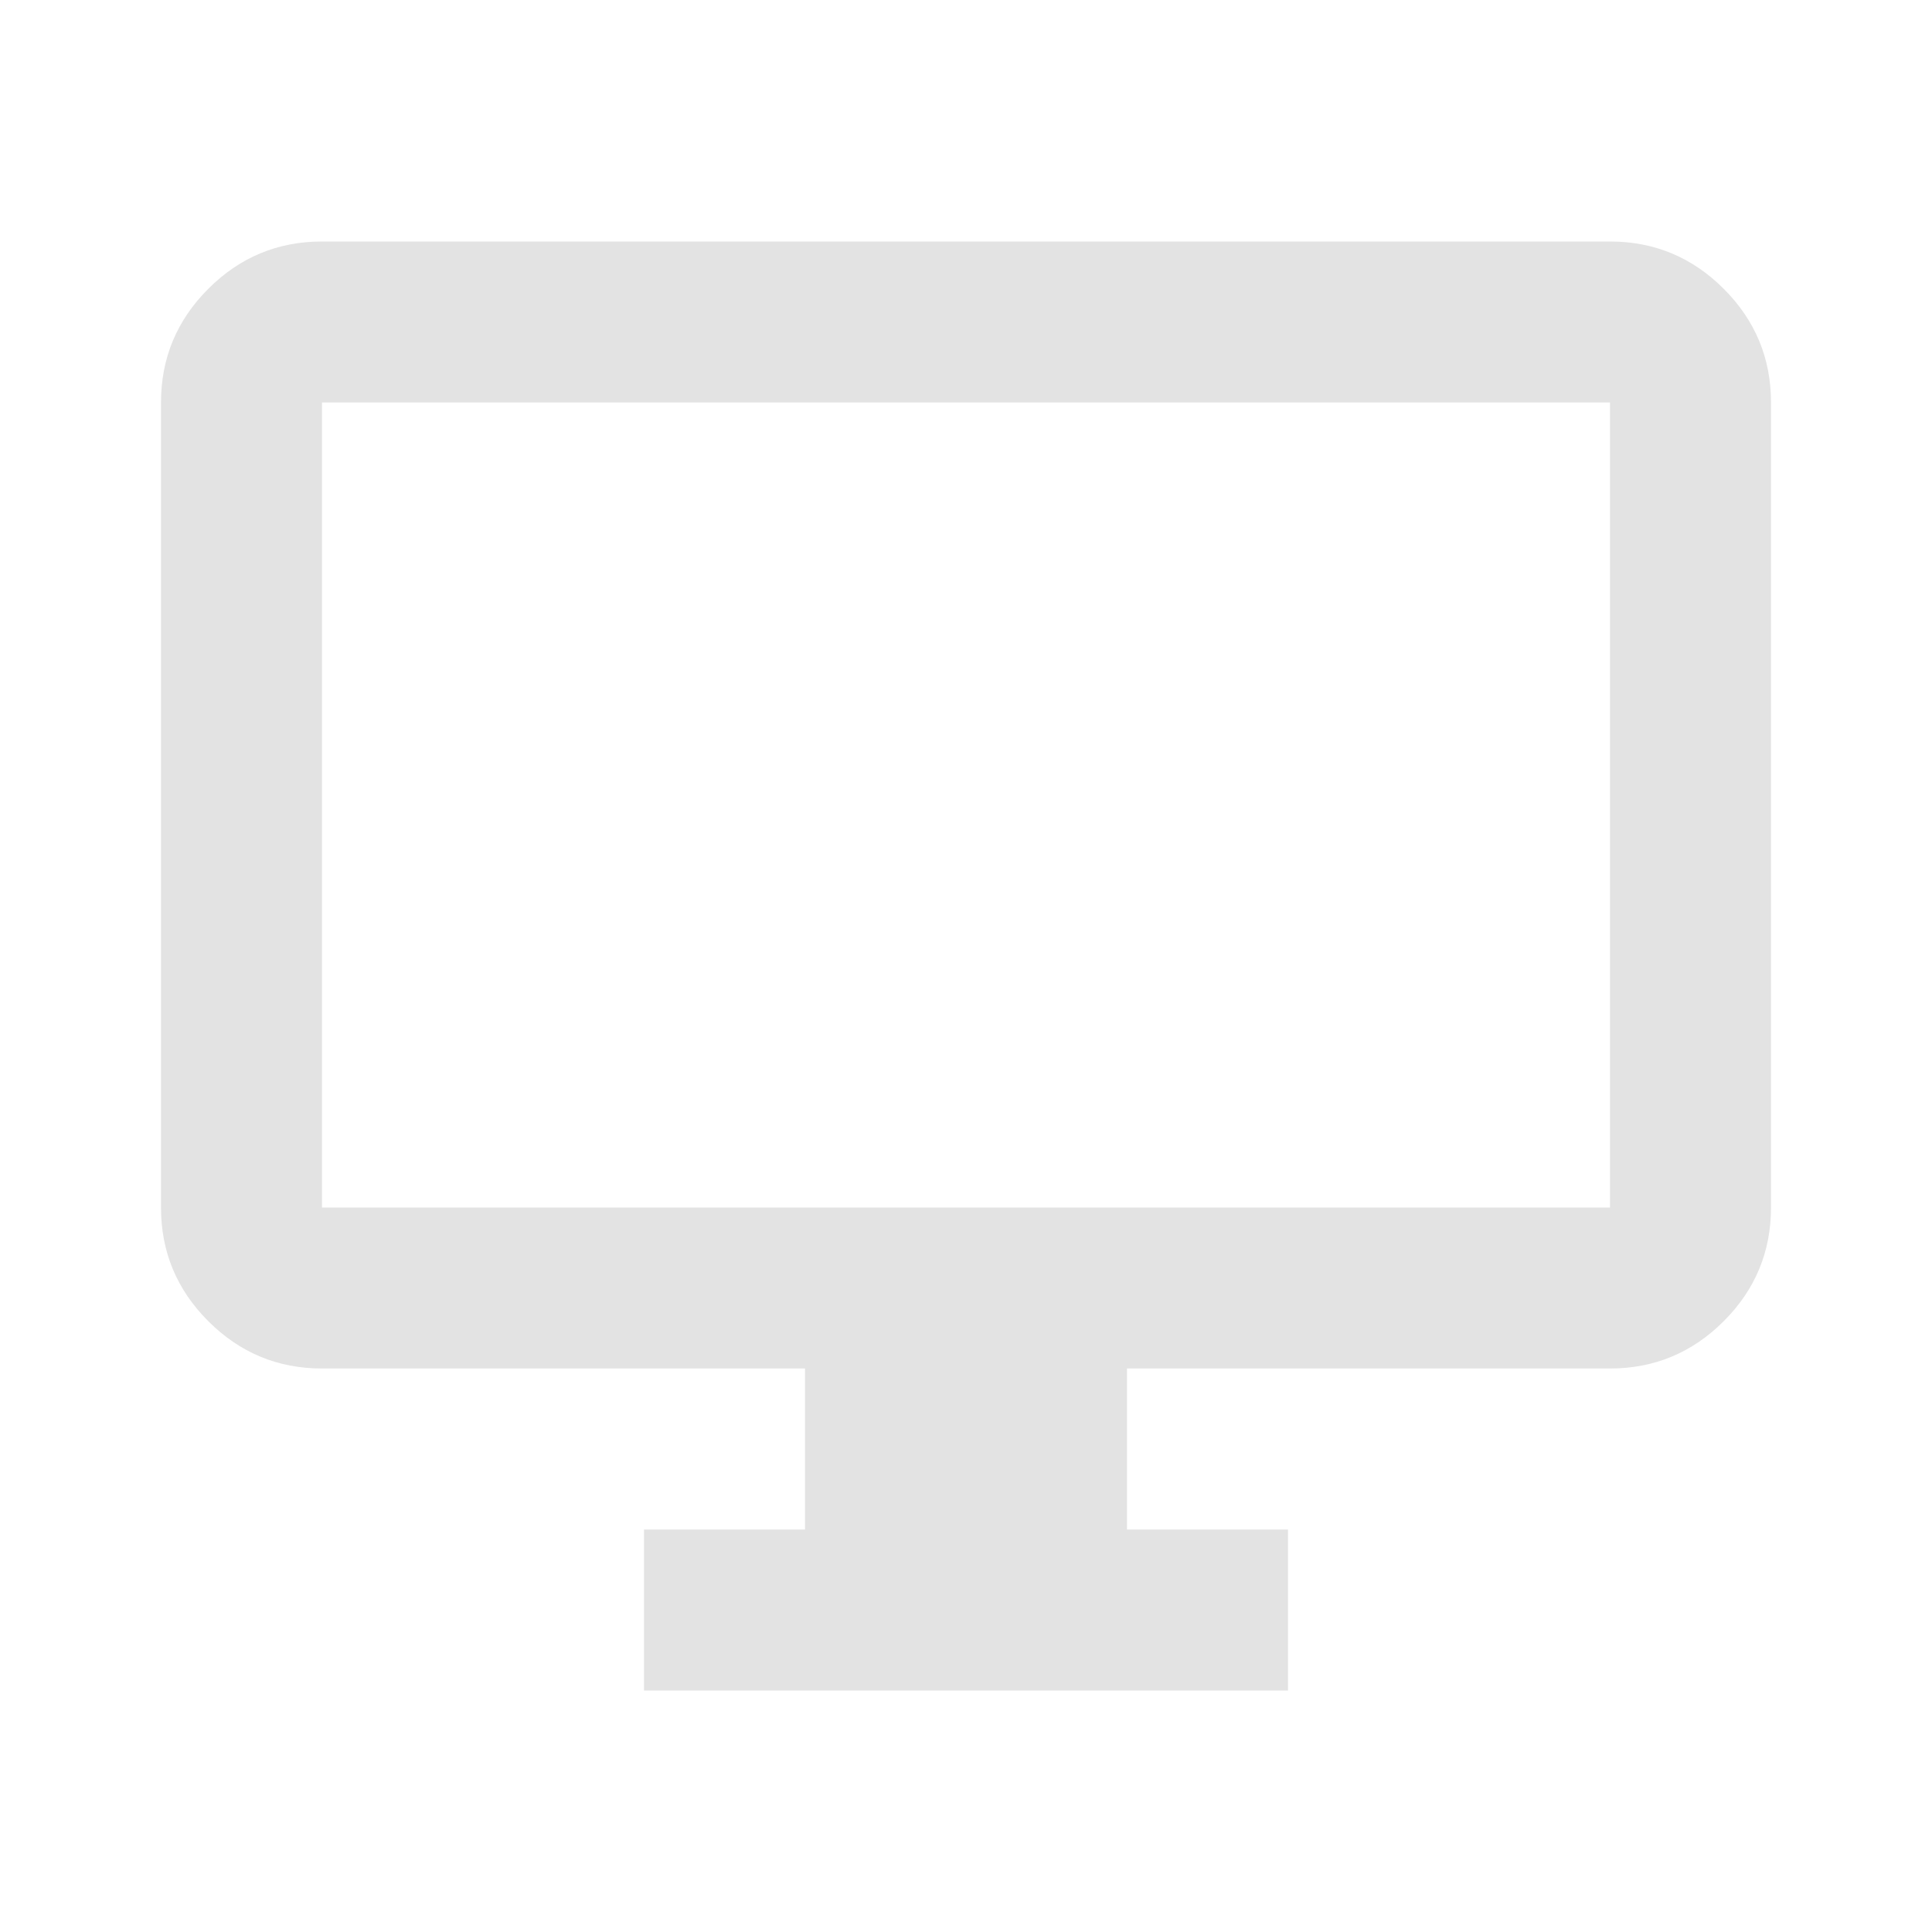
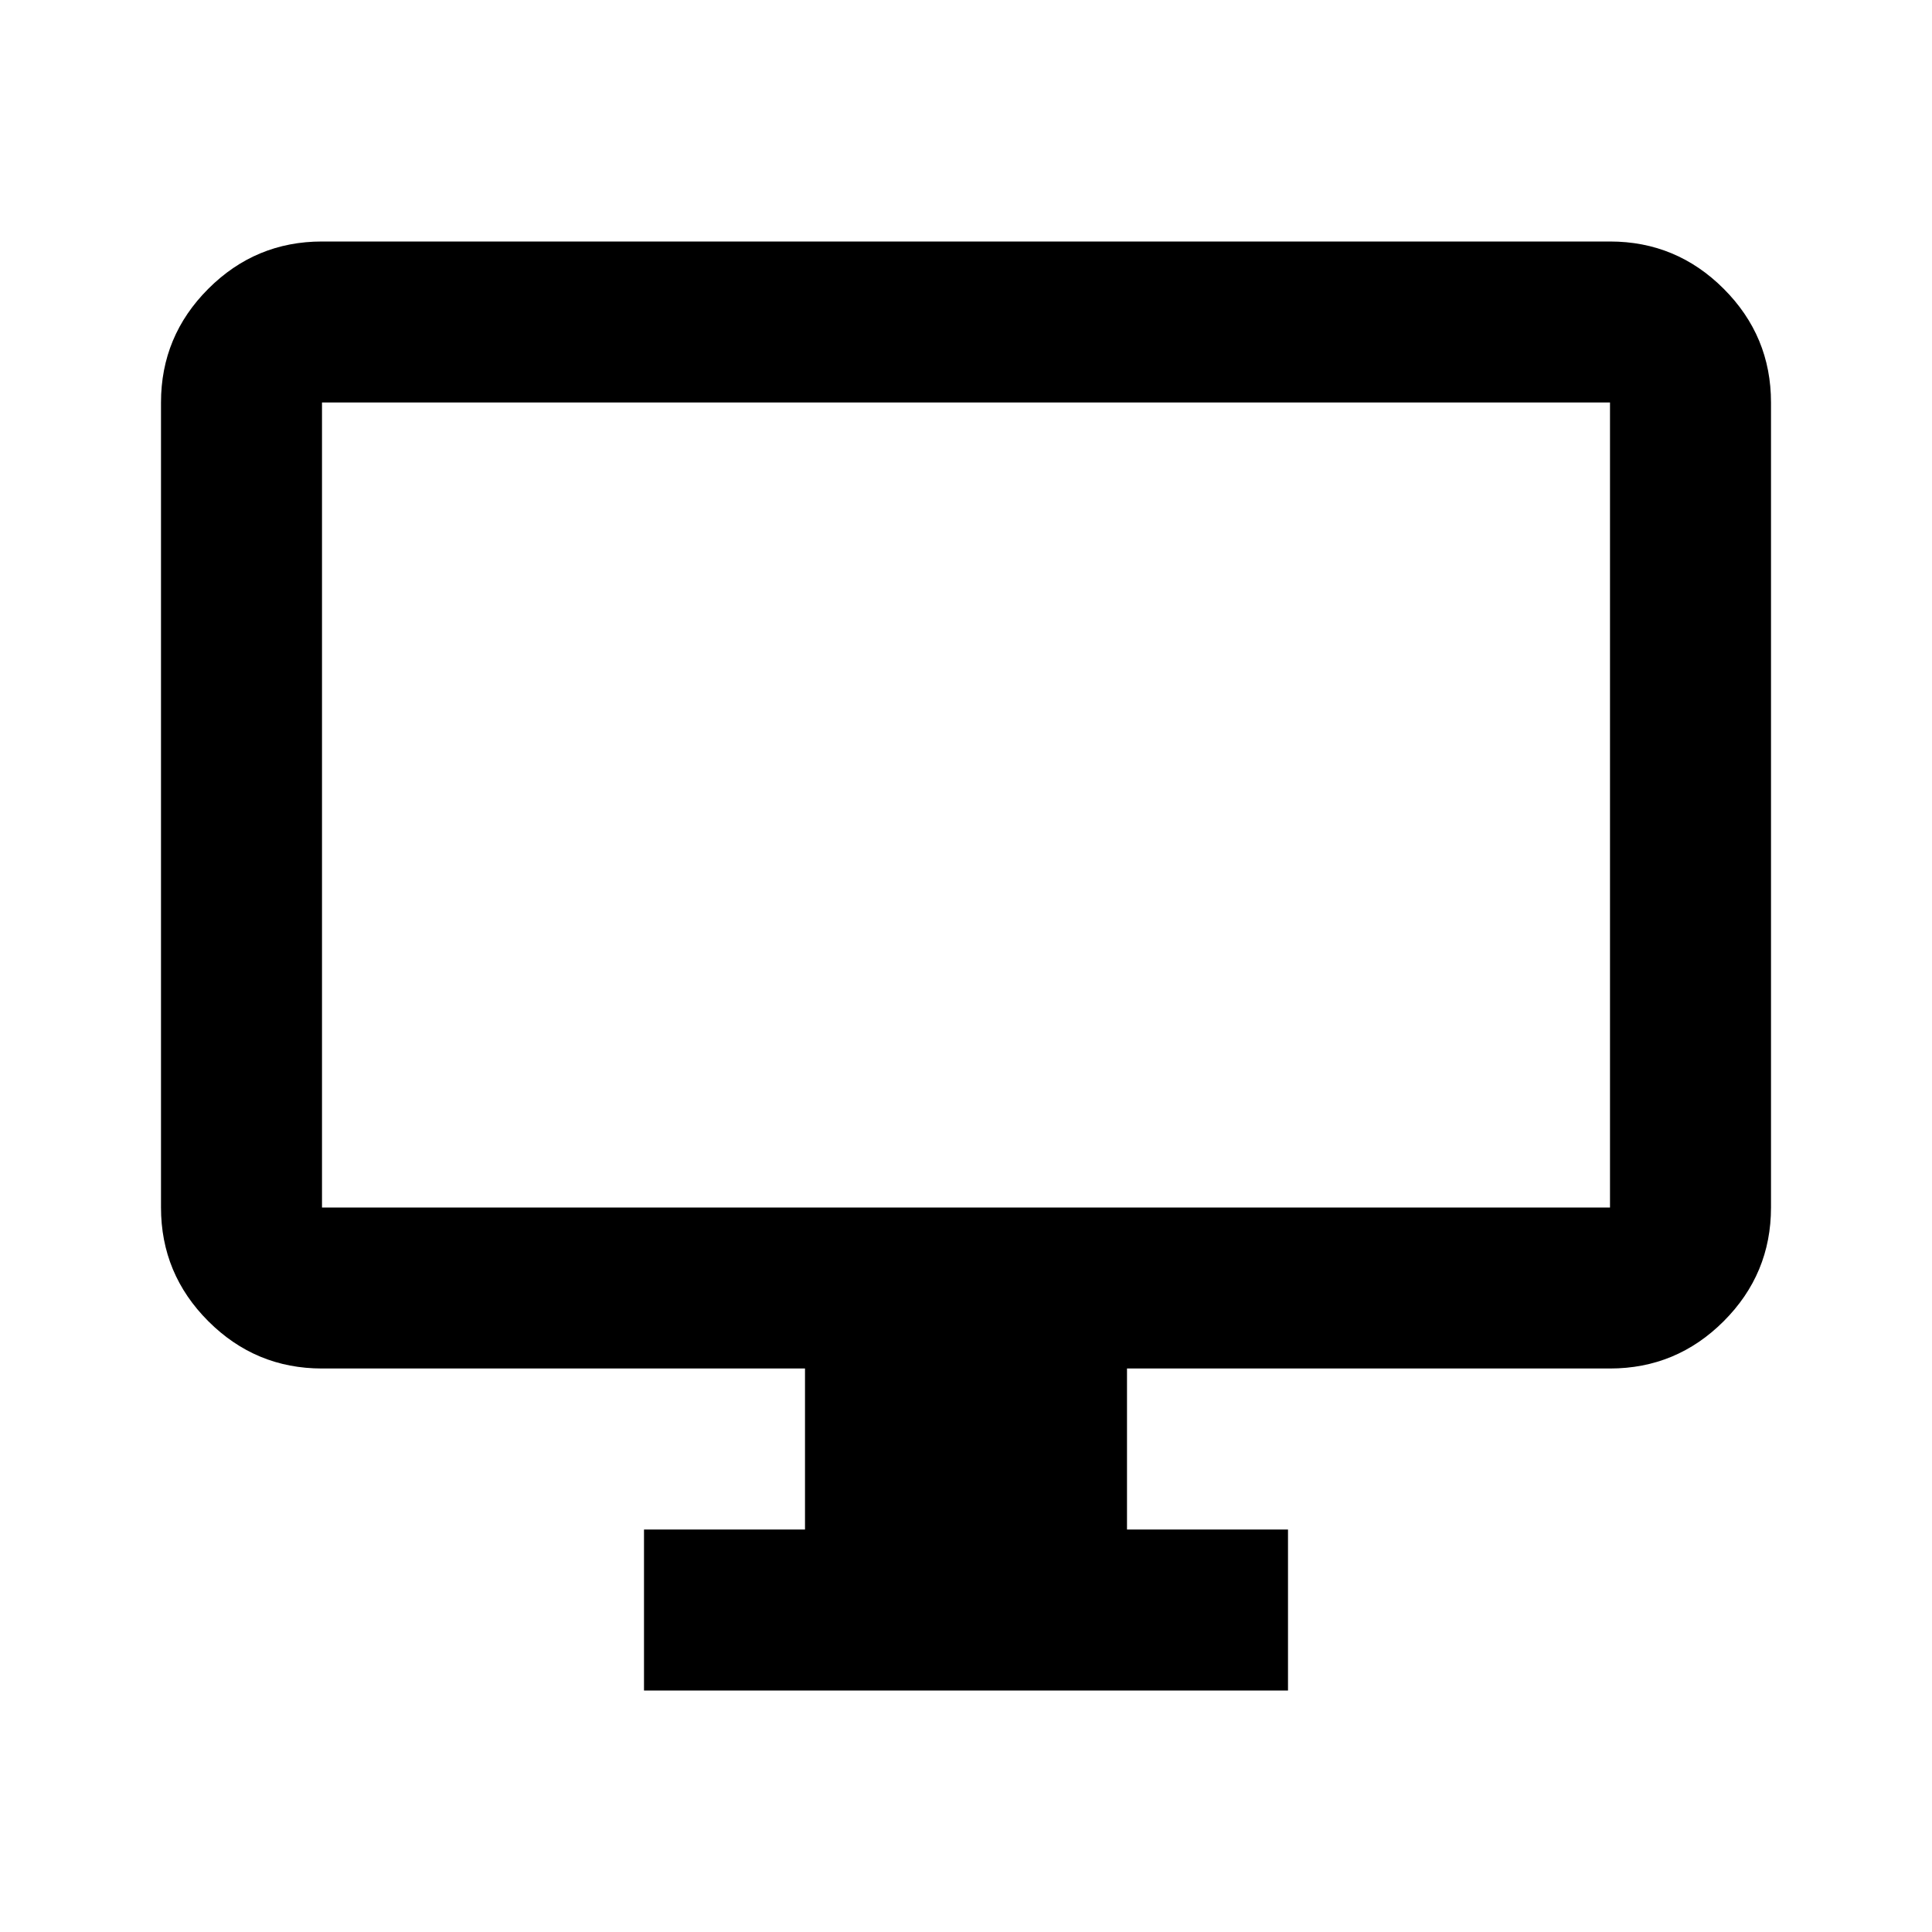
- <svg xmlns="http://www.w3.org/2000/svg" height="24px" viewBox="0 -960 960 960" width="24px" fill="#e3e3e3">
+ <svg xmlns="http://www.w3.org/2000/svg" height="24px" viewBox="0 -960 960 960" width="24px" fill="e3e3e3">
  <path d="M320-120v-80h80v-80H160q-33 0-56.5-23.5T80-360v-400q0-33 23.5-56.5T160-840h640q33 0 56.5 23.5T880-760v400q0 33-23.5 56.5T800-280H560v80h80v80H320ZM160-360h640v-400H160v400Zm0 0v-400 400Z" />
</svg>
